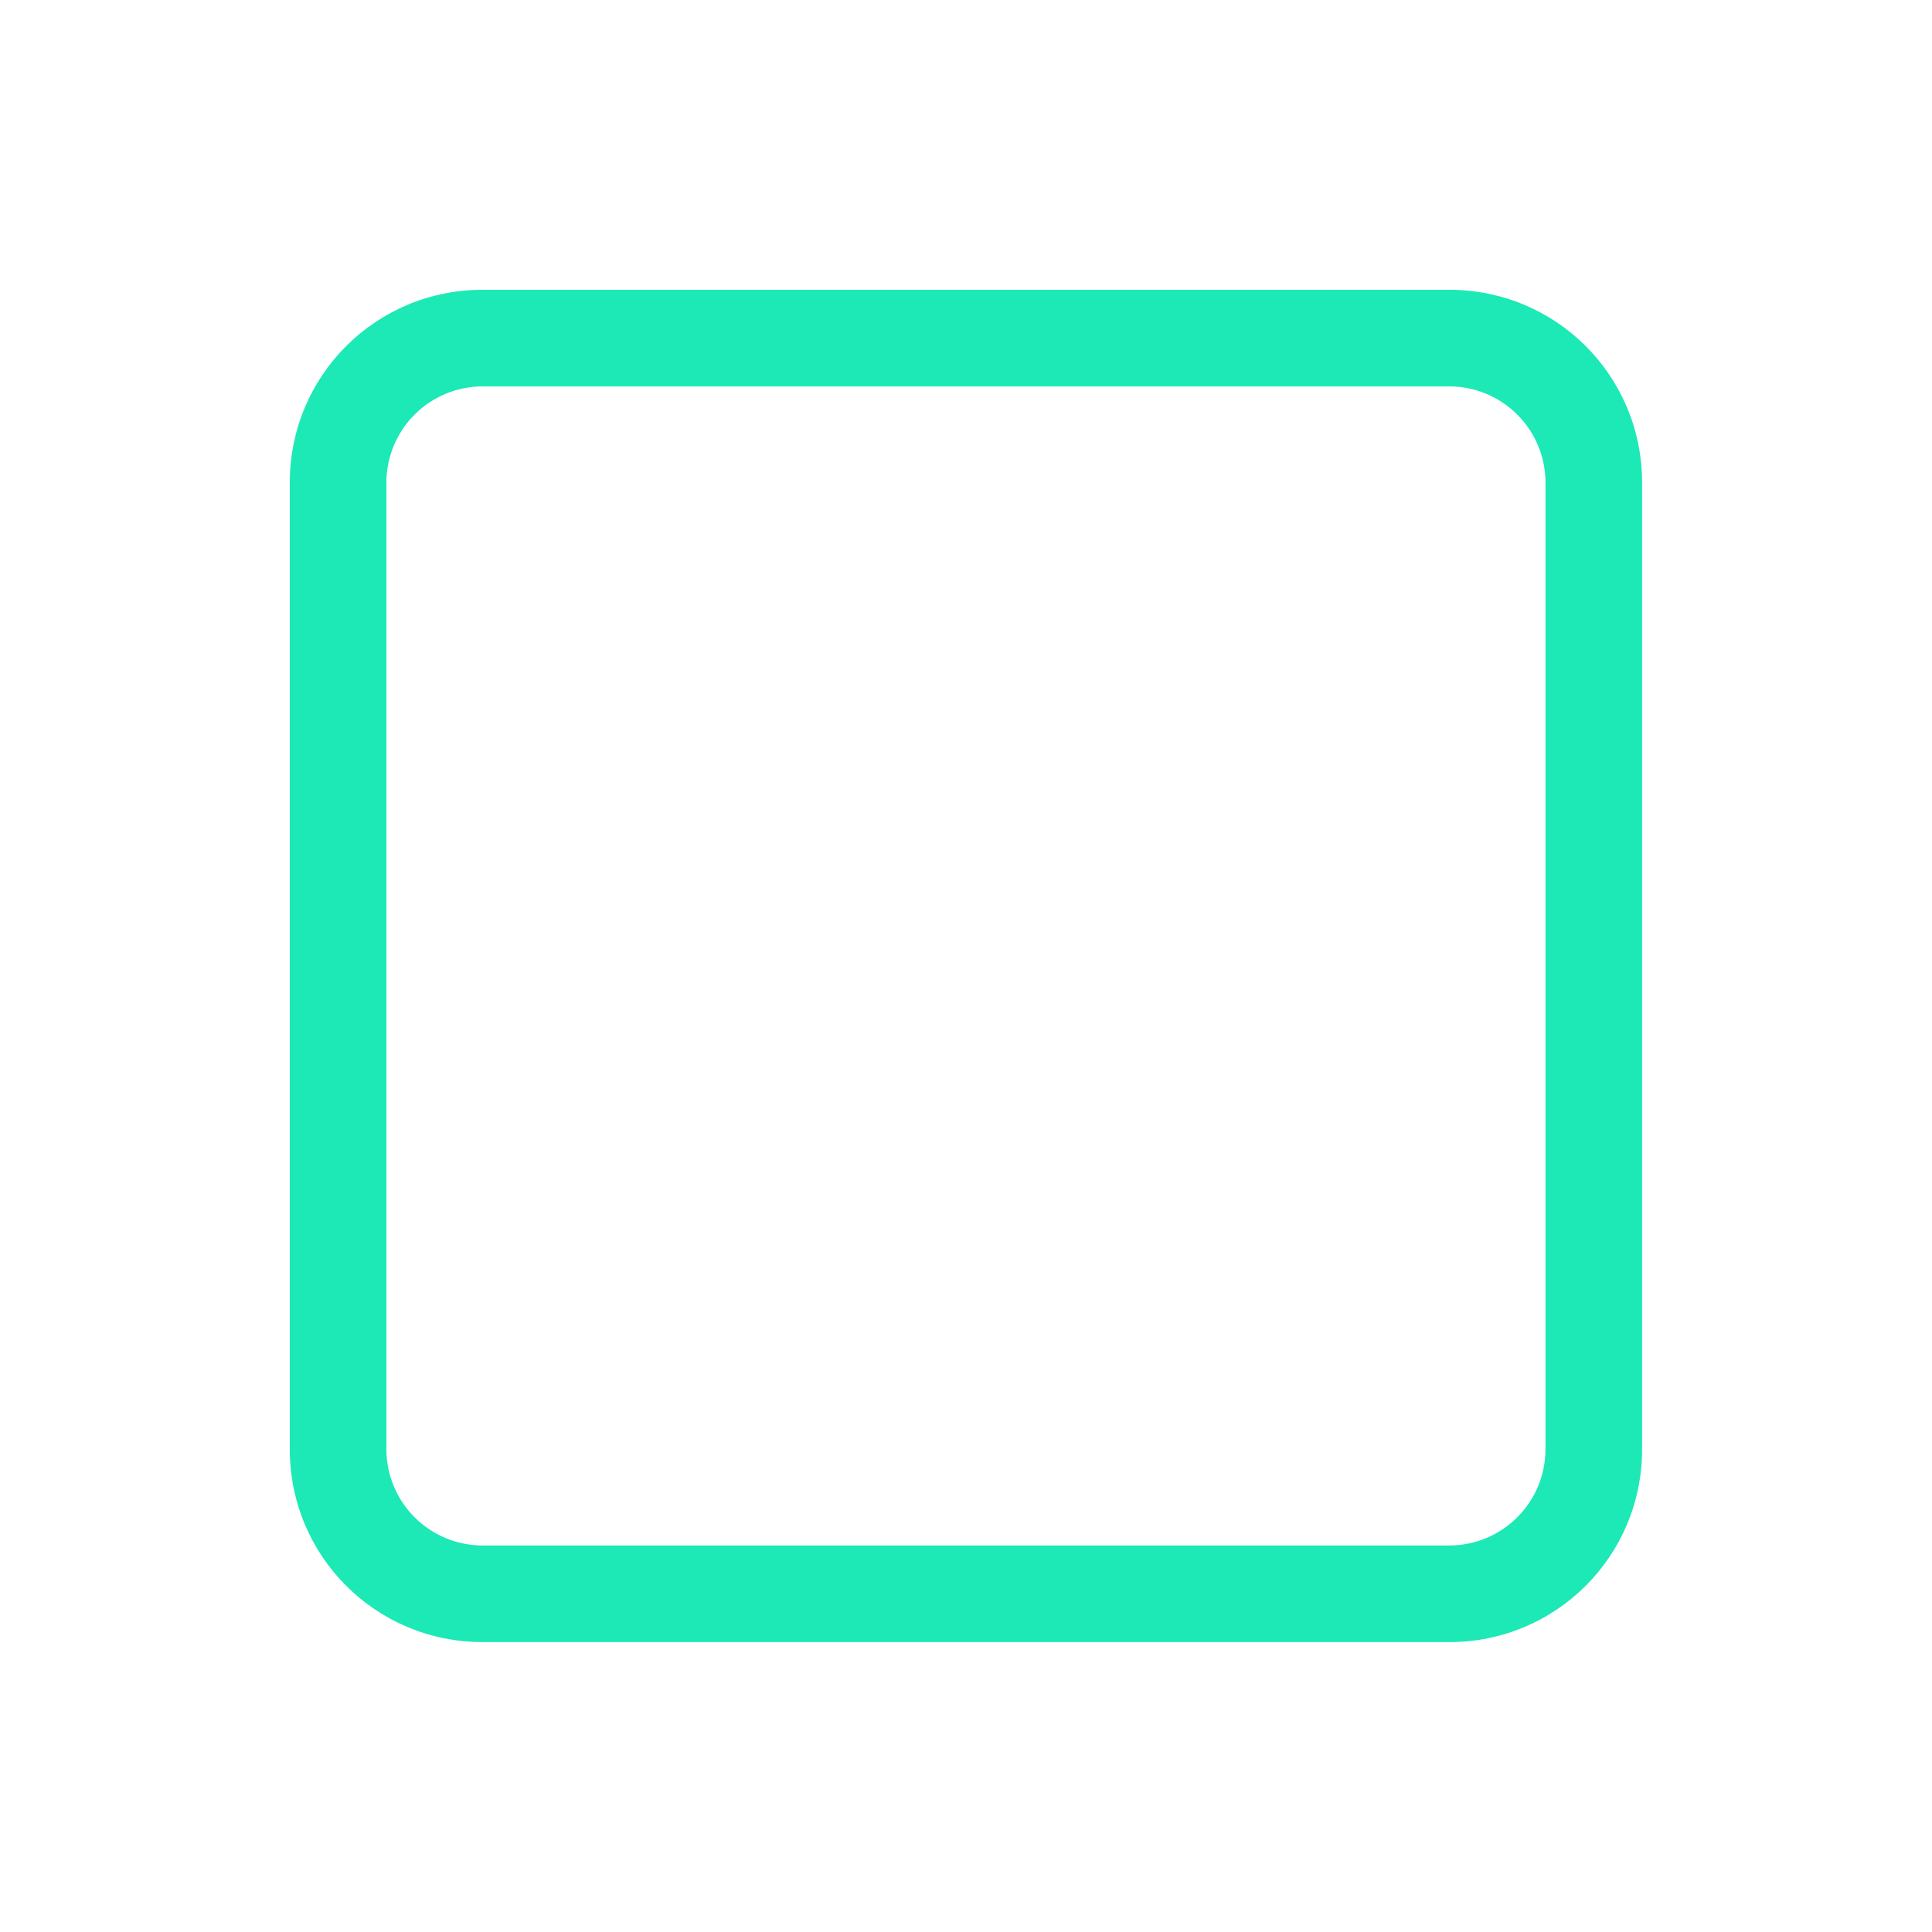
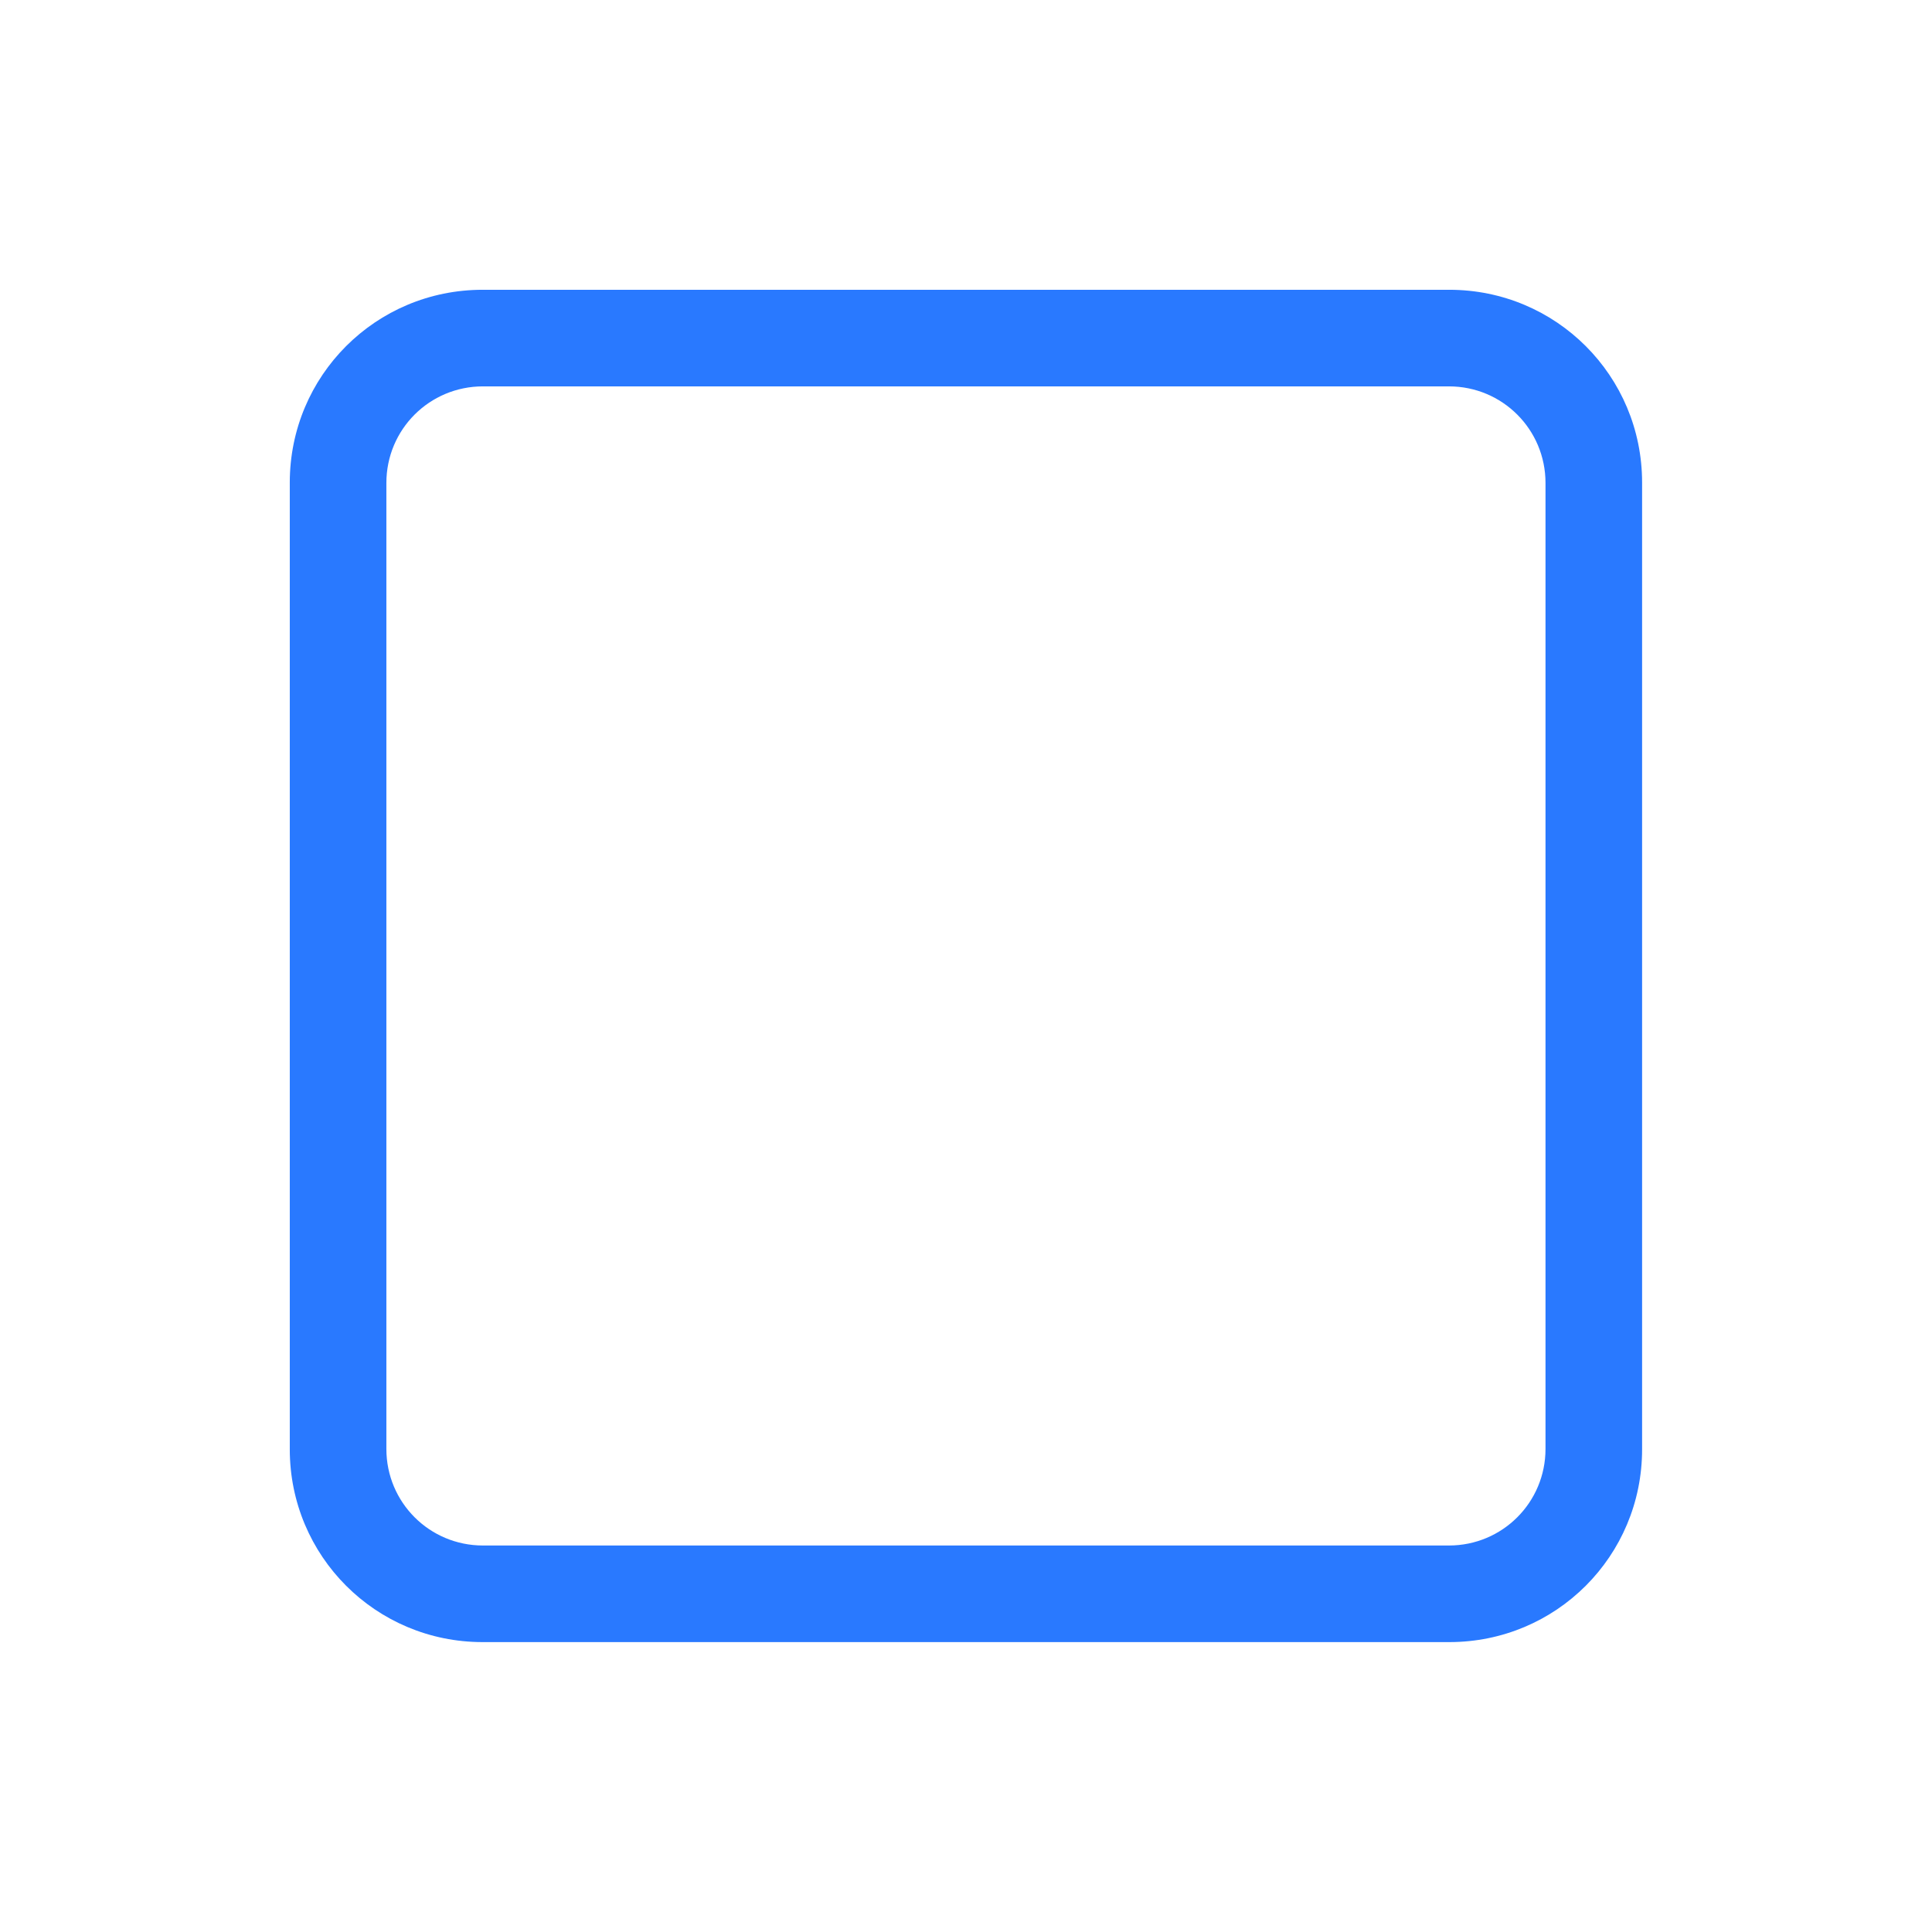
<svg xmlns="http://www.w3.org/2000/svg" width="20" height="20" viewBox="0 0 5.292 5.292" version="1.1" id="svg8">
  <defs id="defs2" />
  <g id="layer1" transform="translate(0,-291.7083)">
    <g id="g847" transform="matrix(0.05207439,0,0,0.05207453,-0.9012516,282.412)">
      <g id="g851">
        <g id="g1059" transform="matrix(1.998622,0,0,1.998619,17.32448,-313.5231)">
          <path style="opacity:1;fill:none;fill-opacity:0.494;stroke:#ffffff00;stroke-width:0.07;stroke-linecap:round;stroke-linejoin:round;stroke-miterlimit:4;stroke-dasharray:none;stroke-dashoffset:0;stroke-opacity:1;paint-order:stroke fill markers" d="M 25.4,271.6 -8.0000008e-7,246.2 H 50.8 Z" id="path883" />
          <path id="path880" d="m 25.4,271.6 25.4,25.4 H 0 Z" style="opacity:1;fill:none;fill-opacity:0.494;stroke:#ffffff00;stroke-width:0.07;stroke-linecap:round;stroke-linejoin:round;stroke-miterlimit:4;stroke-dasharray:none;stroke-dashoffset:0;stroke-opacity:1;paint-order:stroke fill markers" />
          <rect ry="5.053" y="253.849" x="7.649" height="35.529" width="35.529" id="rect870" style="opacity:1;fill:none;fill-opacity:0.494;stroke:#ffffff00;stroke-width:0.062;stroke-linecap:round;stroke-linejoin:round;stroke-miterlimit:4;stroke-dasharray:none;stroke-dashoffset:0;stroke-opacity:1;paint-order:stroke fill markers" />
          <circle r="25.397" cy="271.6" cx="25.4" id="path872" style="opacity:1;fill:none;fill-opacity:0.494;stroke:#ffffff00;stroke-width:0.076;stroke-linecap:round;stroke-linejoin:round;stroke-miterlimit:4;stroke-dasharray:none;stroke-dashoffset:0;stroke-opacity:1;paint-order:stroke fill markers" />
          <circle transform="rotate(-45)" cx="-174.09" cy="210.011" r="12.656" id="path876" style="opacity:1;fill:none;fill-opacity:0.494;stroke:#ffffff00;stroke-width:0.074;stroke-linecap:round;stroke-linejoin:round;stroke-miterlimit:4;stroke-dasharray:none;stroke-dashoffset:0;stroke-opacity:1;paint-order:stroke fill markers" />
          <path id="path904" d="m 25.4,271.6 -25.4,25.4 v -50.8 z" style="opacity:1;fill:none;fill-opacity:0.494;stroke:#ffffff00;stroke-width:0.07;stroke-linecap:round;stroke-linejoin:round;stroke-miterlimit:4;stroke-dasharray:none;stroke-dashoffset:0;stroke-opacity:1;paint-order:stroke fill markers" />
          <path style="opacity:1;fill:none;fill-opacity:0.494;stroke:#ffffff00;stroke-width:0.07;stroke-linecap:round;stroke-linejoin:round;stroke-miterlimit:4;stroke-dasharray:none;stroke-dashoffset:0;stroke-opacity:1;paint-order:stroke fill markers" d="m 25.4,271.6 25.4,-25.4 v 50.8 z" id="path906" />
          <rect ry="5.051" y="256.393" x="2.566" height="30.44" width="45.694" id="rect837" style="opacity:1;fill:none;fill-opacity:0.494;stroke:#ffffff00;stroke-width:0.066;stroke-linecap:round;stroke-linejoin:round;stroke-miterlimit:4;stroke-dasharray:none;stroke-dashoffset:0;stroke-opacity:1;paint-order:stroke fill markers" />
          <rect style="opacity:1;fill:none;fill-opacity:0.494;stroke:#ffffff00;stroke-width:0.066;stroke-linecap:round;stroke-linejoin:round;stroke-miterlimit:4;stroke-dasharray:none;stroke-dashoffset:0;stroke-opacity:1;paint-order:stroke fill markers" id="rect831" width="45.694" height="30.441" x="248.766" y="-40.633" ry="5.051" transform="rotate(90)" />
        </g>
      </g>
    </g>
    <path style="opacity:1;fill:#ffc107;fill-opacity:1;stroke:none;stroke-width:0.386;stroke-miterlimit:4;stroke-dasharray:none;stroke-opacity:1" d="m 50.206,401.677 c 110.217,0.713 55.109,0.356 0,0 z" id="rect997" />
-     <rect style="opacity:1;fill:#ffffff00;fill-opacity:0;stroke:#1de9b6;stroke-width:0;stroke-linecap:square;stroke-linejoin:miter;stroke-miterlimit:4;stroke-dasharray:none;stroke-dashoffset:0;stroke-opacity:1;paint-order:stroke fill markers" id="rect5674" width="0.794" height="0.794" x="-1.323" y="294.619" ry="0.397" />
-     <path style="opacity:1;fill:#1de9b6;fill-opacity:1;stroke:#1de9b6;stroke-width:0;stroke-linecap:square;stroke-linejoin:miter;stroke-miterlimit:4;stroke-dasharray:none;stroke-dashoffset:0;stroke-opacity:1;paint-order:stroke fill markers" d="M 4.996,3 C 3.89,3 3,3.89 3,4.996 V 15.004 C 3,16.11 3.89,17 4.996,17 H 15.004 C 16.11,17 17,16.11 17,15.004 V 4.996 C 17,3.89 16.11,3 15.004,3 Z M 5,4 h 10 c 0.554,0 1,0.446 1,1 v 10 c 0,0.554 -0.446,1 -1,1 H 5 C 4.446,16 4,15.554 4,15 V 5 C 4,4.446 4.446,4 5,4 Z" transform="matrix(0.2645833,0,0,0.2645833,0,291.7083)" id="rect1954" />
+     <rect style="opacity:1;fill:#ffffff00;fill-opacity:0;stroke:#2979ff;stroke-width:0;stroke-linecap:square;stroke-linejoin:miter;stroke-miterlimit:4;stroke-dasharray:none;stroke-dashoffset:0;stroke-opacity:1;paint-order:stroke fill markers" id="rect5674" width="0.794" height="0.794" x="-1.323" y="294.619" ry="0.397" />
+     <path style="opacity:1;fill:#2979ff;fill-opacity:1;stroke:#2979ff;stroke-width:0;stroke-linecap:square;stroke-linejoin:miter;stroke-miterlimit:4;stroke-dasharray:none;stroke-dashoffset:0;stroke-opacity:1;paint-order:stroke fill markers" d="M 4.996,3 C 3.89,3 3,3.89 3,4.996 V 15.004 C 3,16.11 3.89,17 4.996,17 H 15.004 C 16.11,17 17,16.11 17,15.004 V 4.996 C 17,3.89 16.11,3 15.004,3 Z M 5,4 h 10 c 0.554,0 1,0.446 1,1 v 10 c 0,0.554 -0.446,1 -1,1 H 5 C 4.446,16 4,15.554 4,15 V 5 C 4,4.446 4.446,4 5,4 Z" transform="matrix(0.2645833,0,0,0.2645833,0,291.7083)" id="rect1954" />
  </g>
</svg>
